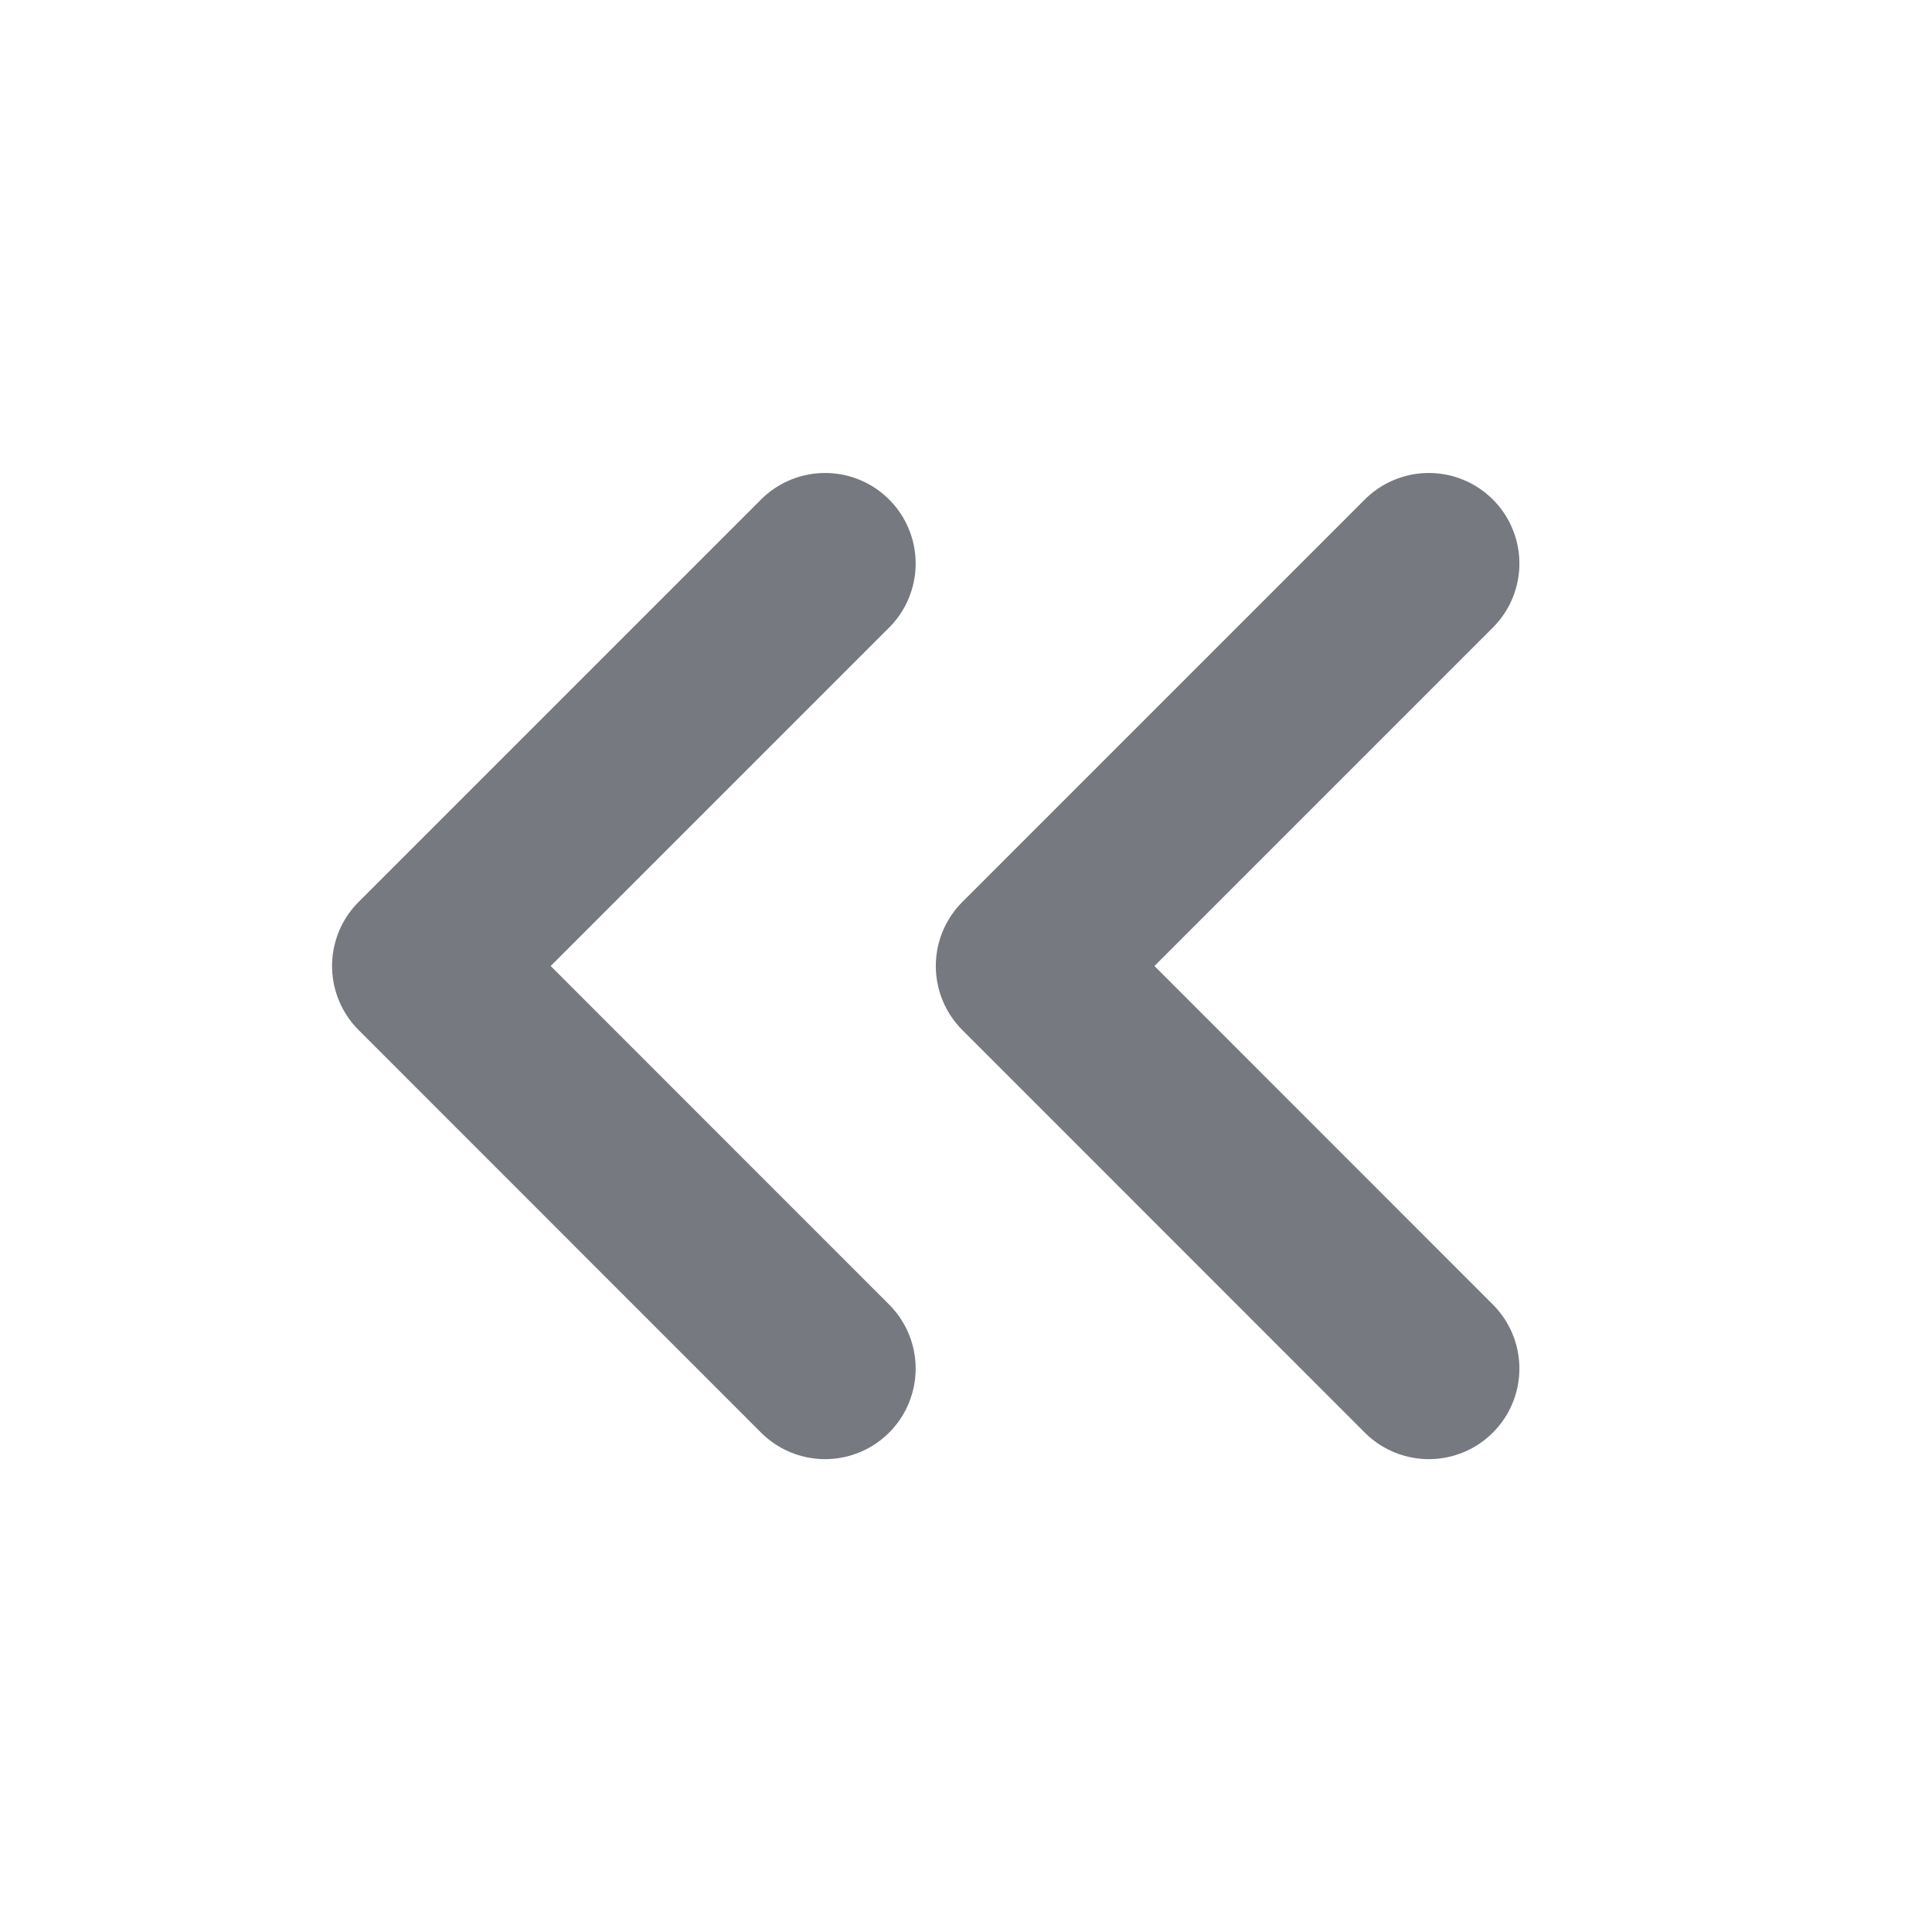
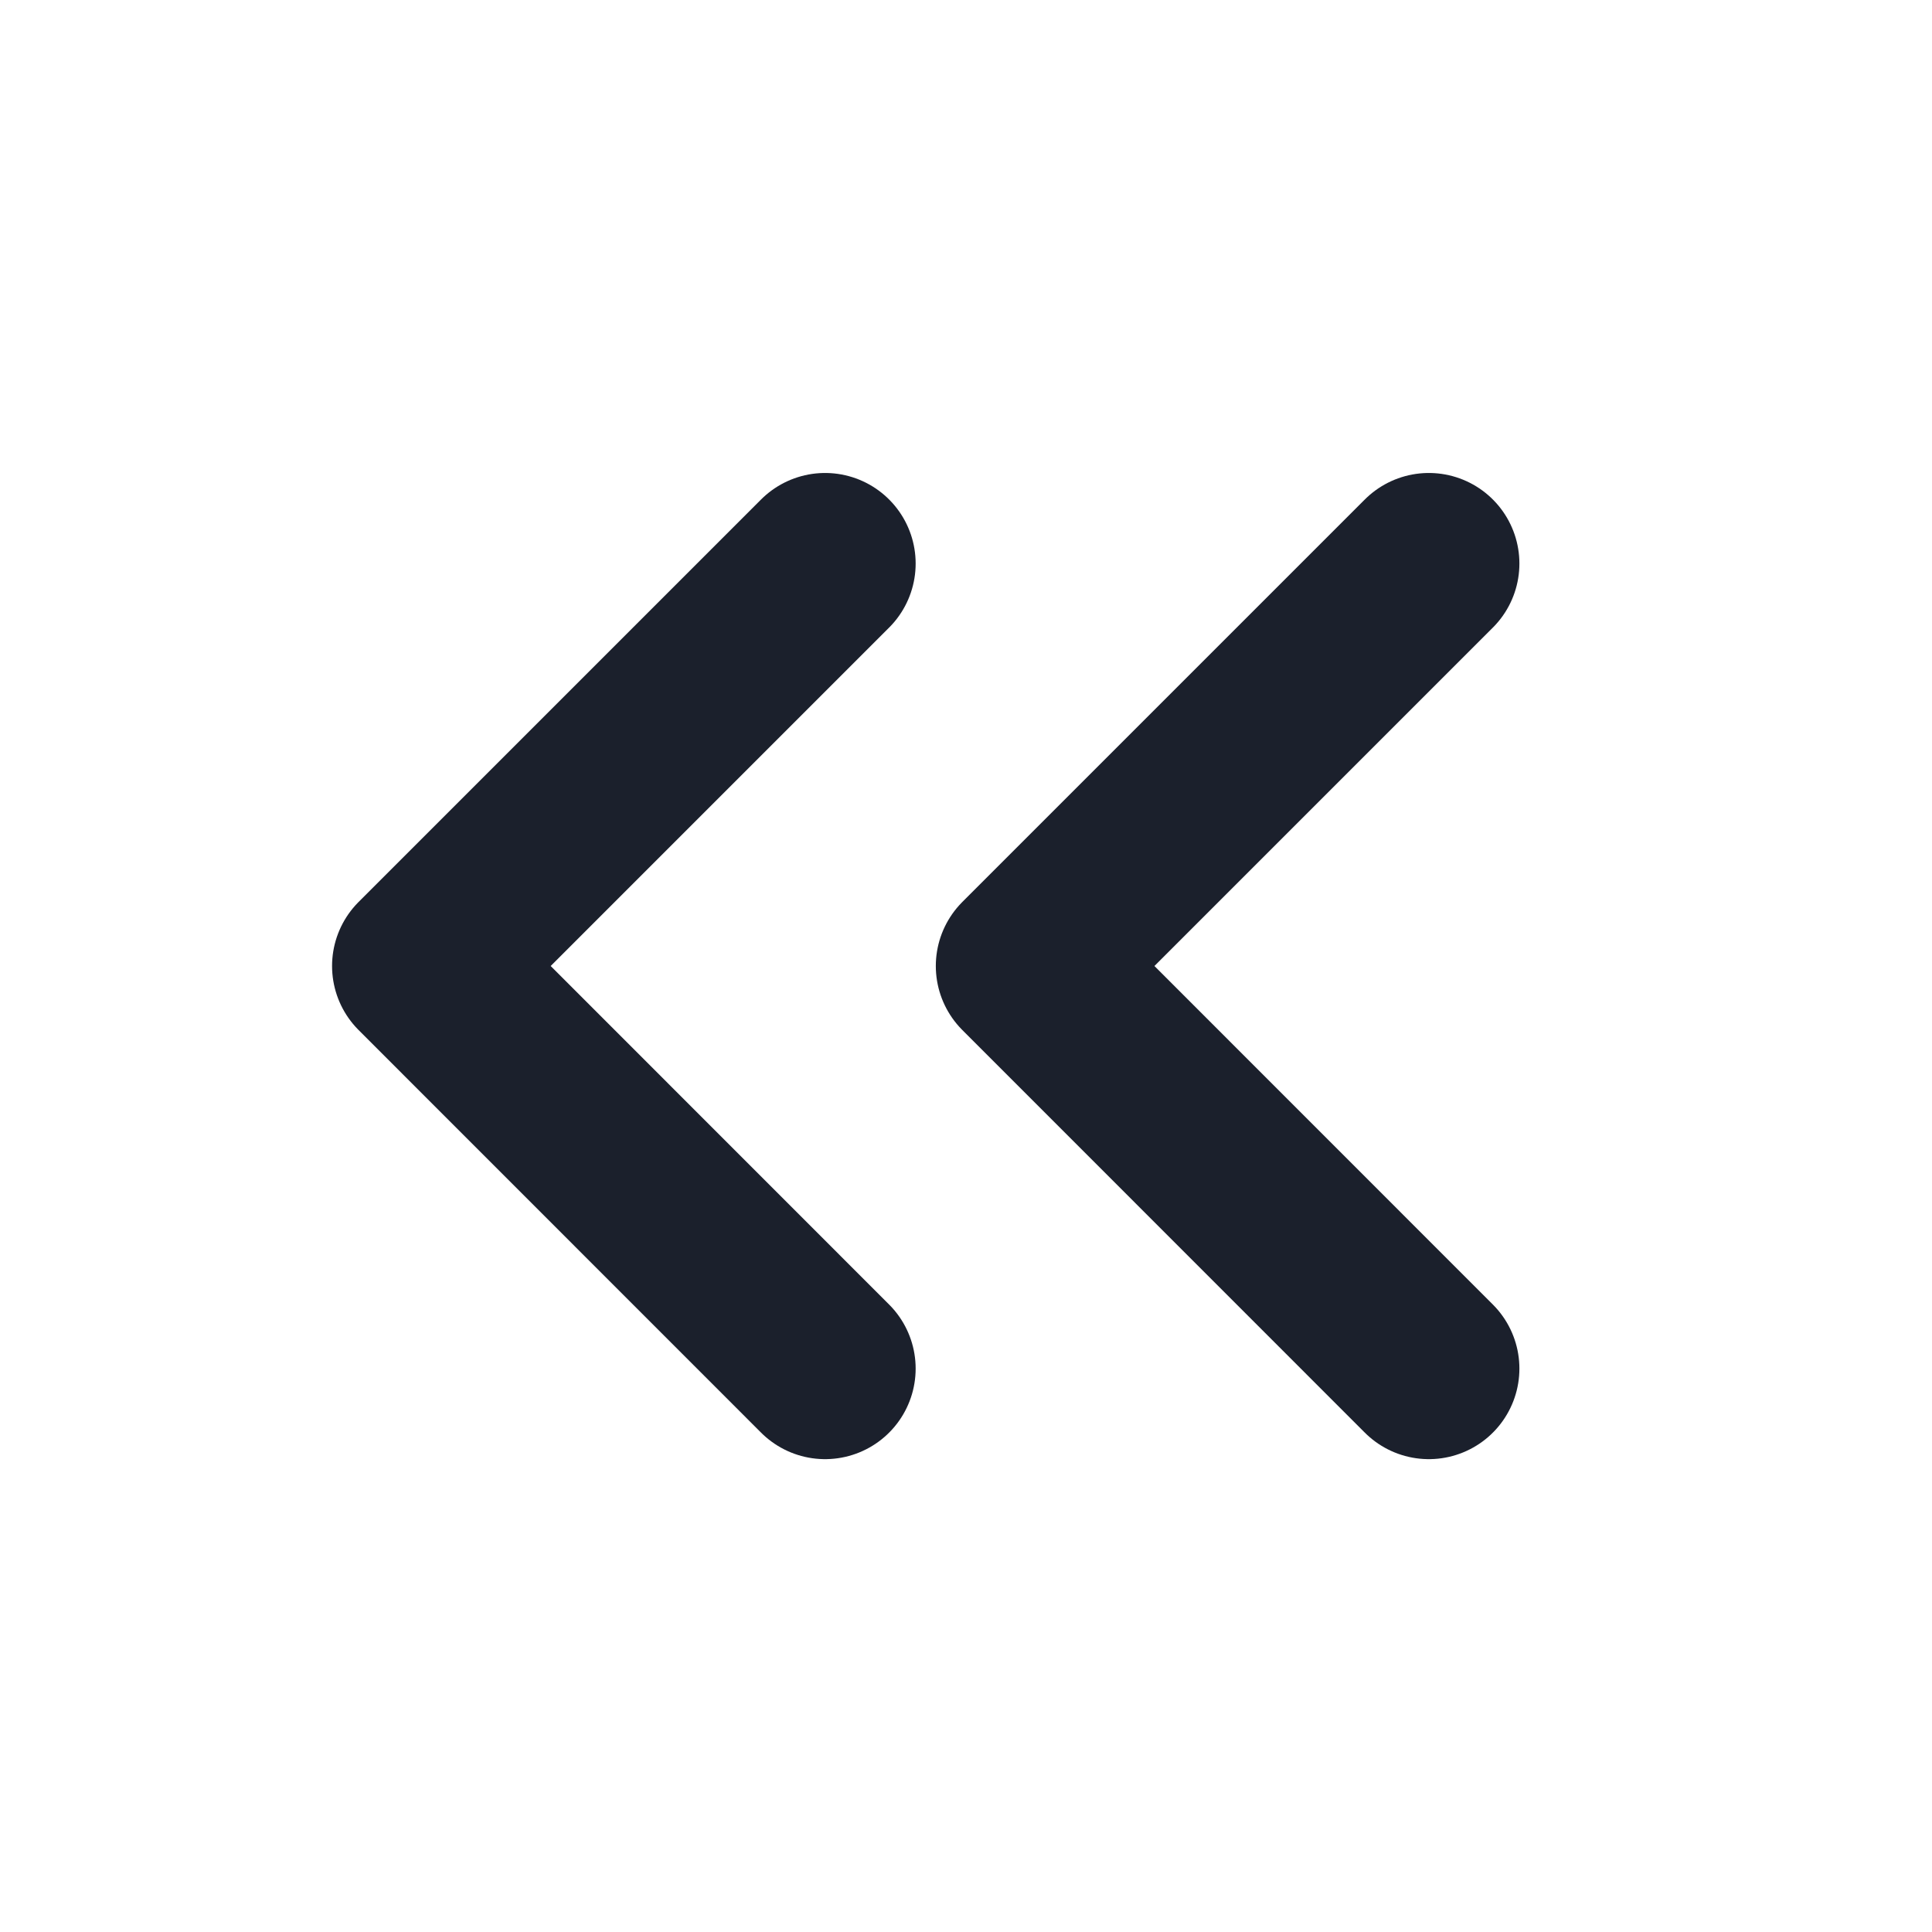
<svg xmlns="http://www.w3.org/2000/svg" width="16" height="16" viewBox="0 0 16 16" fill="none">
-   <path d="M6.833 4.667L3.5 8L6.833 11.334M11.833 4.667L8.5 8L11.833 11.334" stroke="#1B202C" stroke-opacity="0.6" stroke-width="1.5" stroke-linecap="round" stroke-linejoin="round" />
+   <path d="M6.833 4.667L3.5 8L6.833 11.334M11.833 4.667L8.5 8L11.833 11.334" stroke="#1B202C" stroke-width="1.5" stroke-linecap="round" stroke-linejoin="round" />
</svg>
